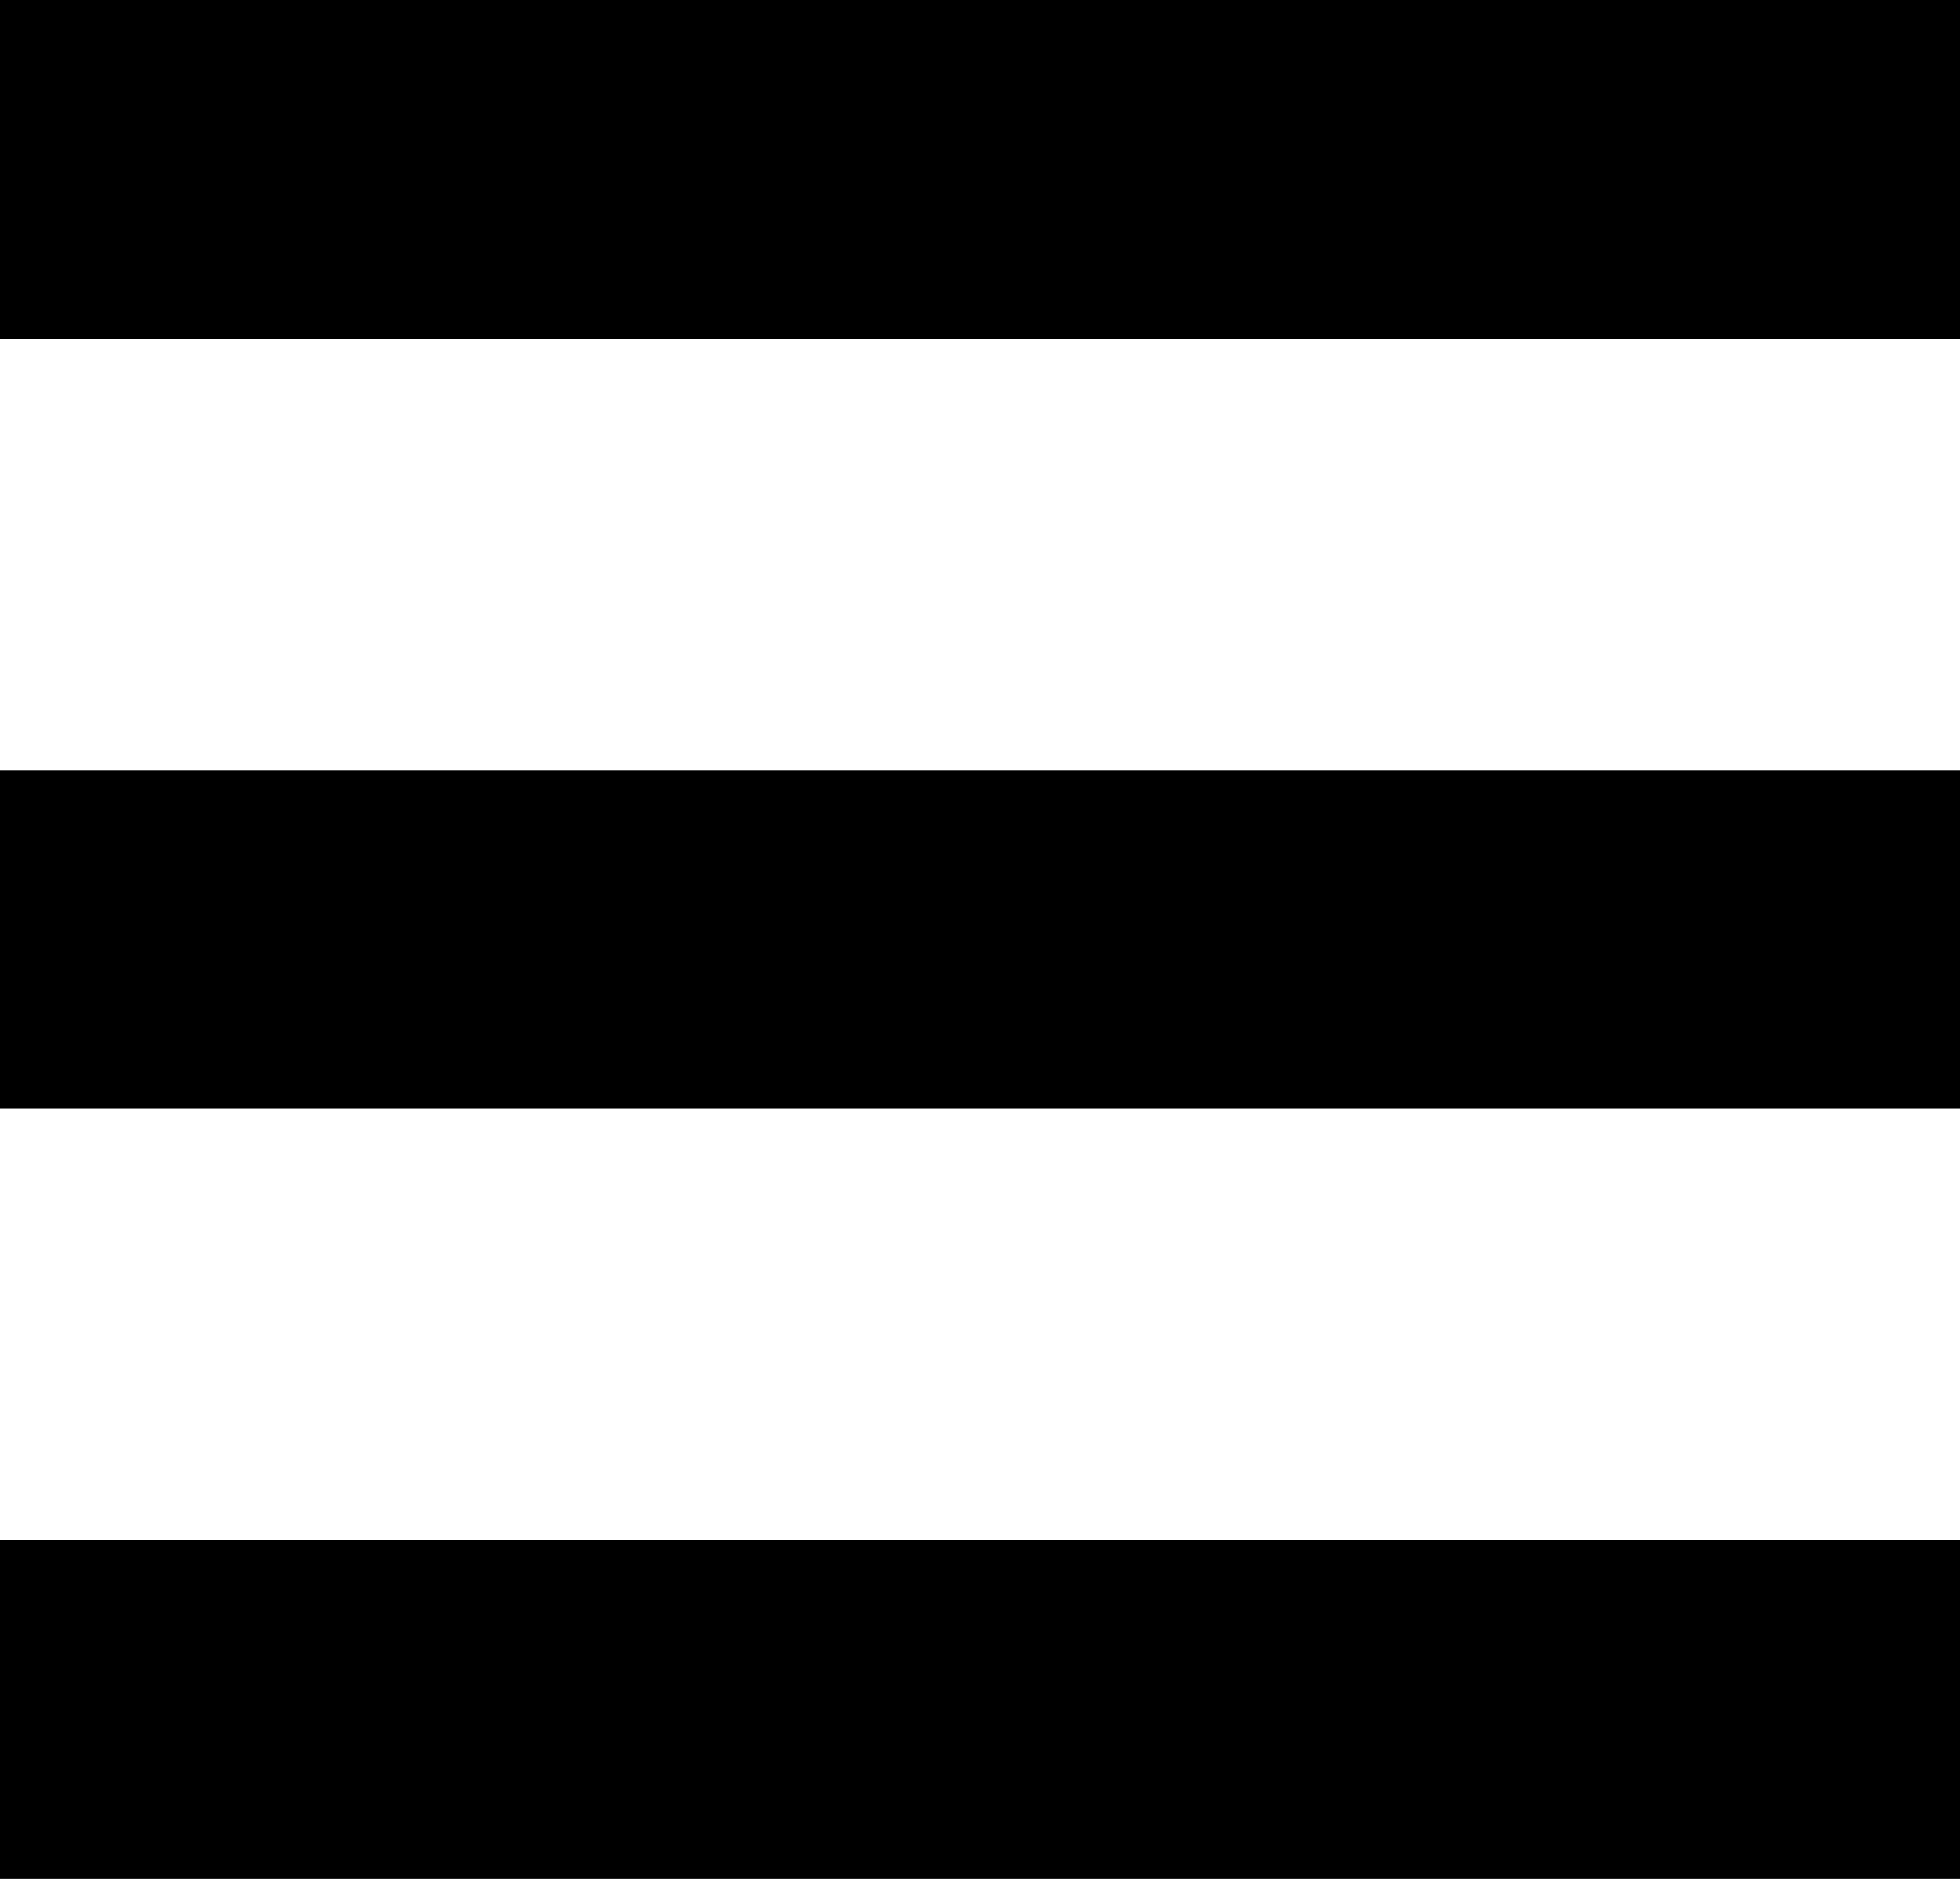
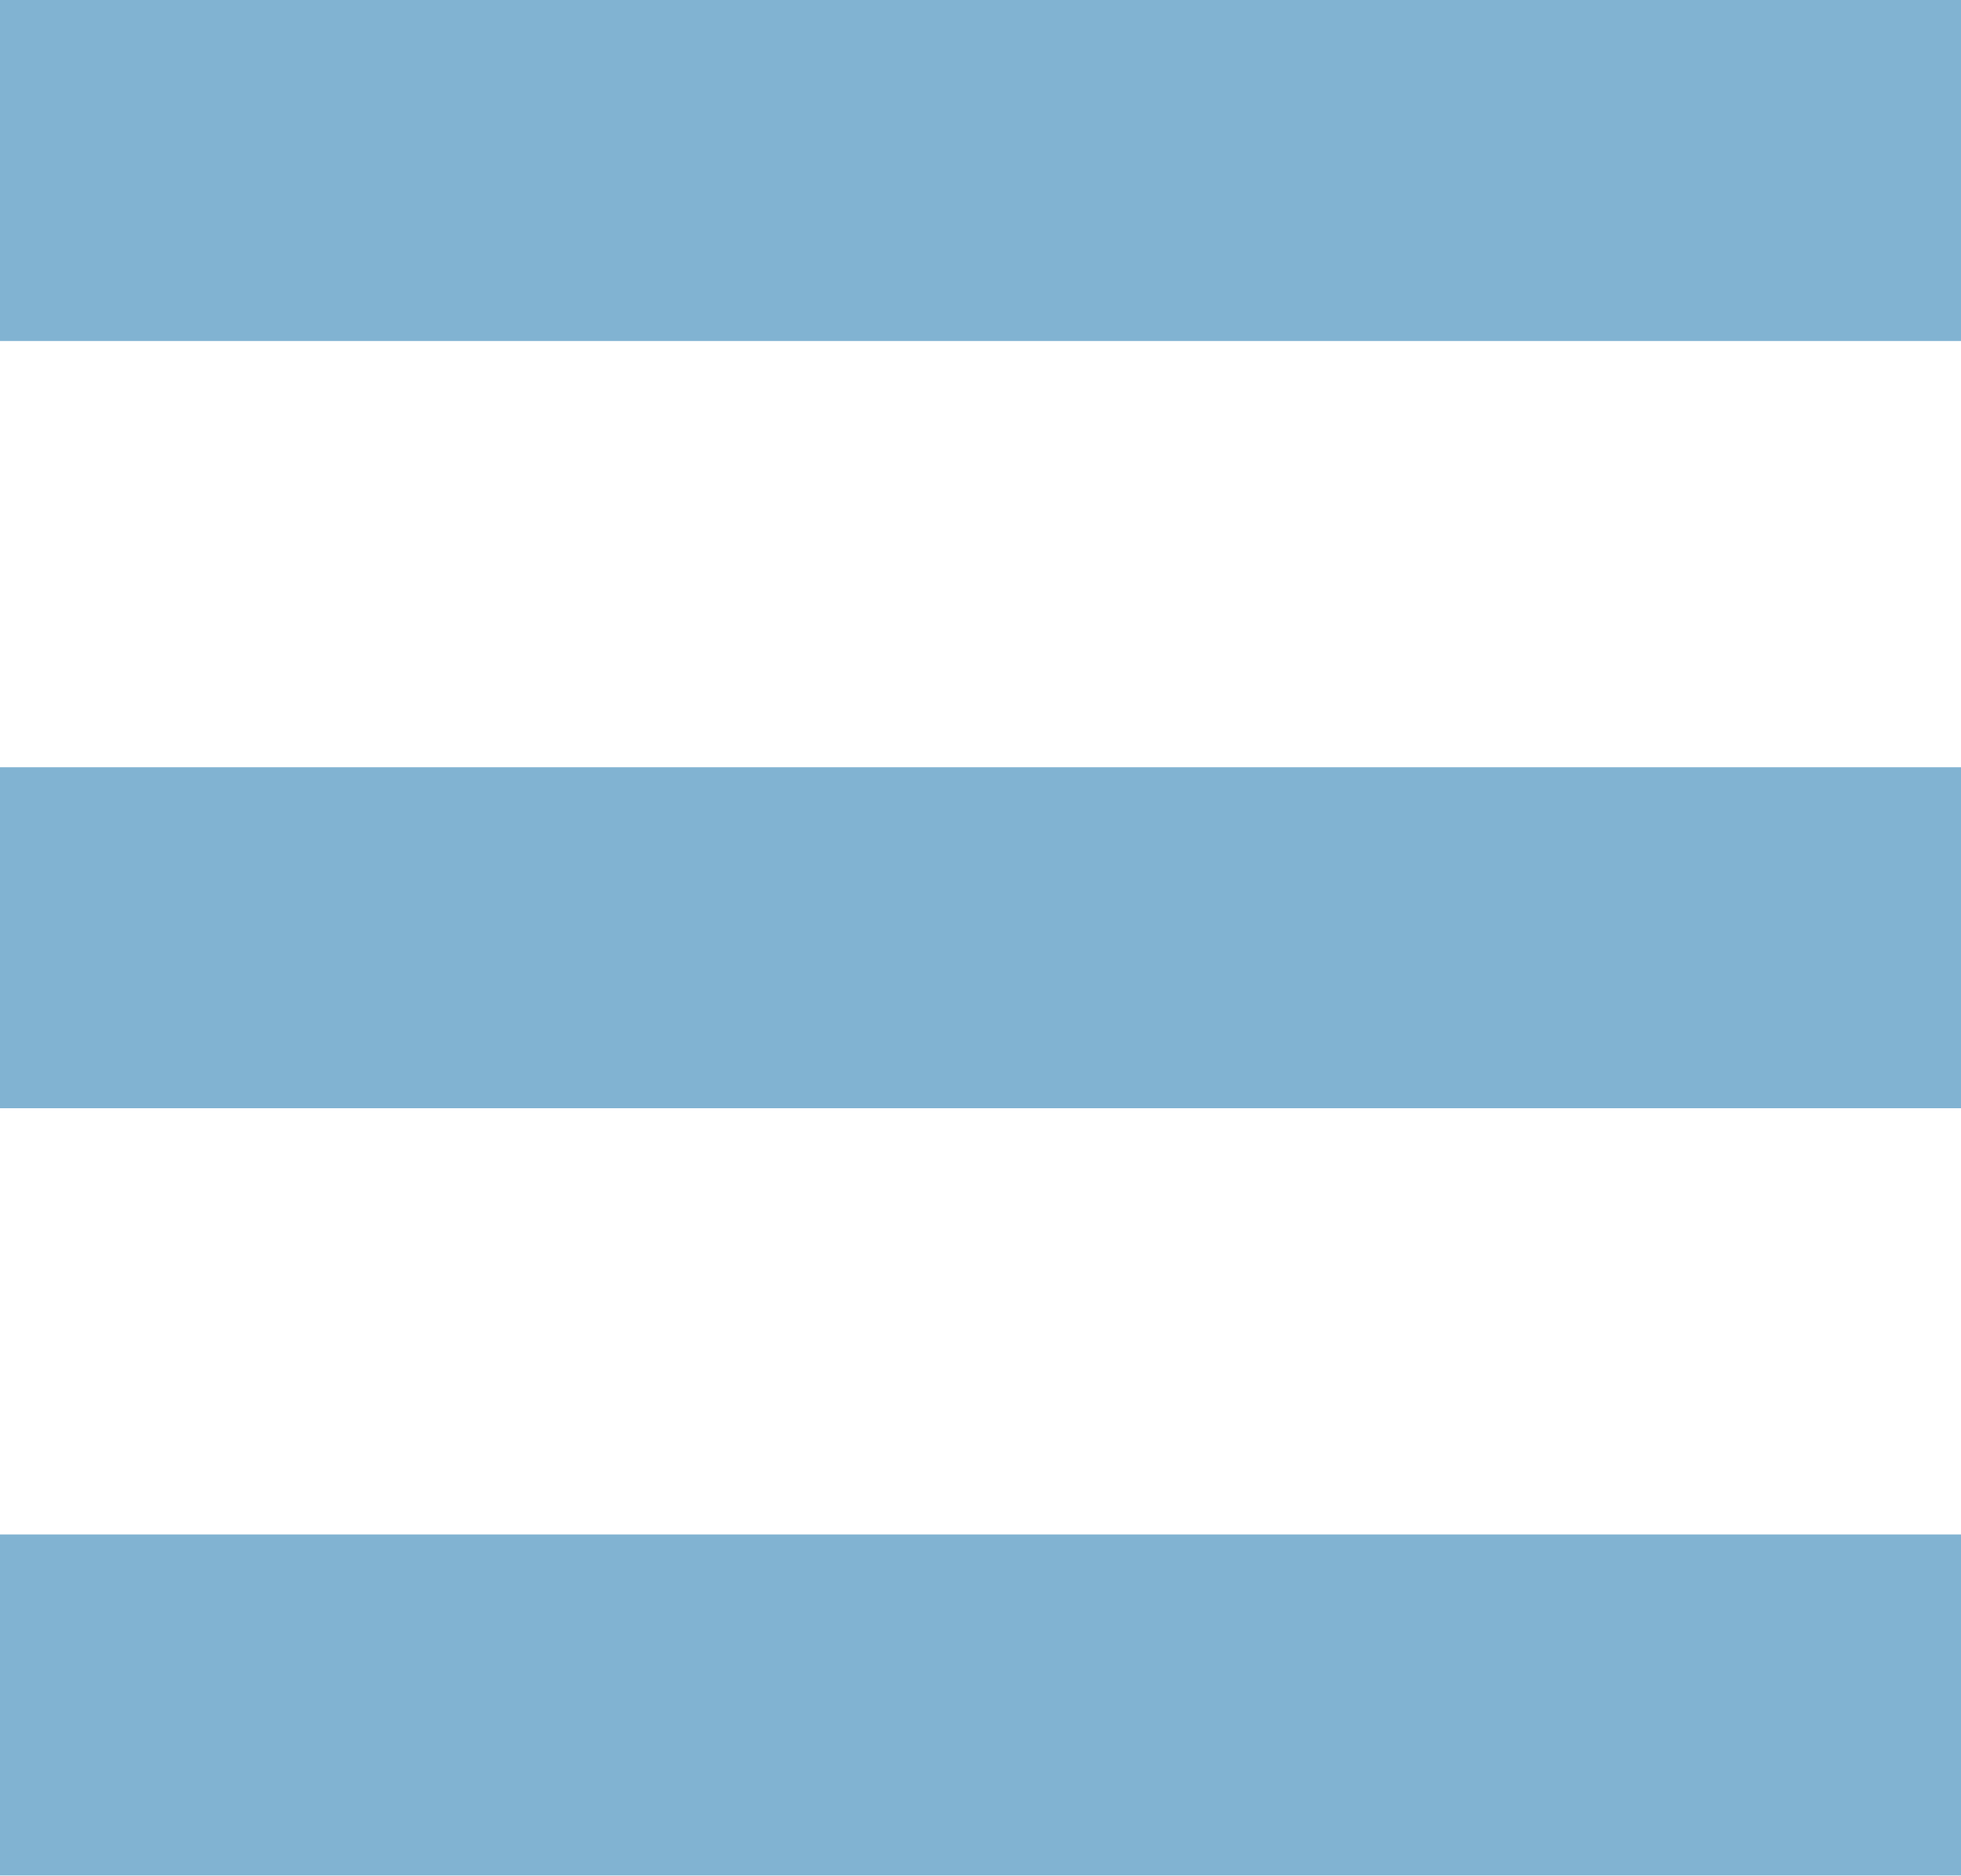
- <svg xmlns="http://www.w3.org/2000/svg" version="1.0" id="Layer_1" x="0px" y="0px" width="22.928px" height="21.982px" viewBox="0 0 22.928 21.982" enable-background="new 0 0 22.928 21.982" xml:space="preserve">
-   <g>
-     <rect width="22.928" height="3.964" />
-     <rect y="9.009" width="22.928" height="3.964" />
-     <rect y="18.018" width="22.928" height="3.964" />
+ <svg xmlns="http://www.w3.org/2000/svg" version="1.0" id="Layer_1" x="0px" y="0px" width="23px" height="22px" viewBox="0 0 23 22" enable-background="new 0 0 23 22" xml:space="preserve">
+   <g fill="#81b3d2">
+     <rect width="23" height="4" />
+     <rect y="9" width="23" height="4" />
+     <rect y="18" width="23" height="4" />
  </g>
</svg>
